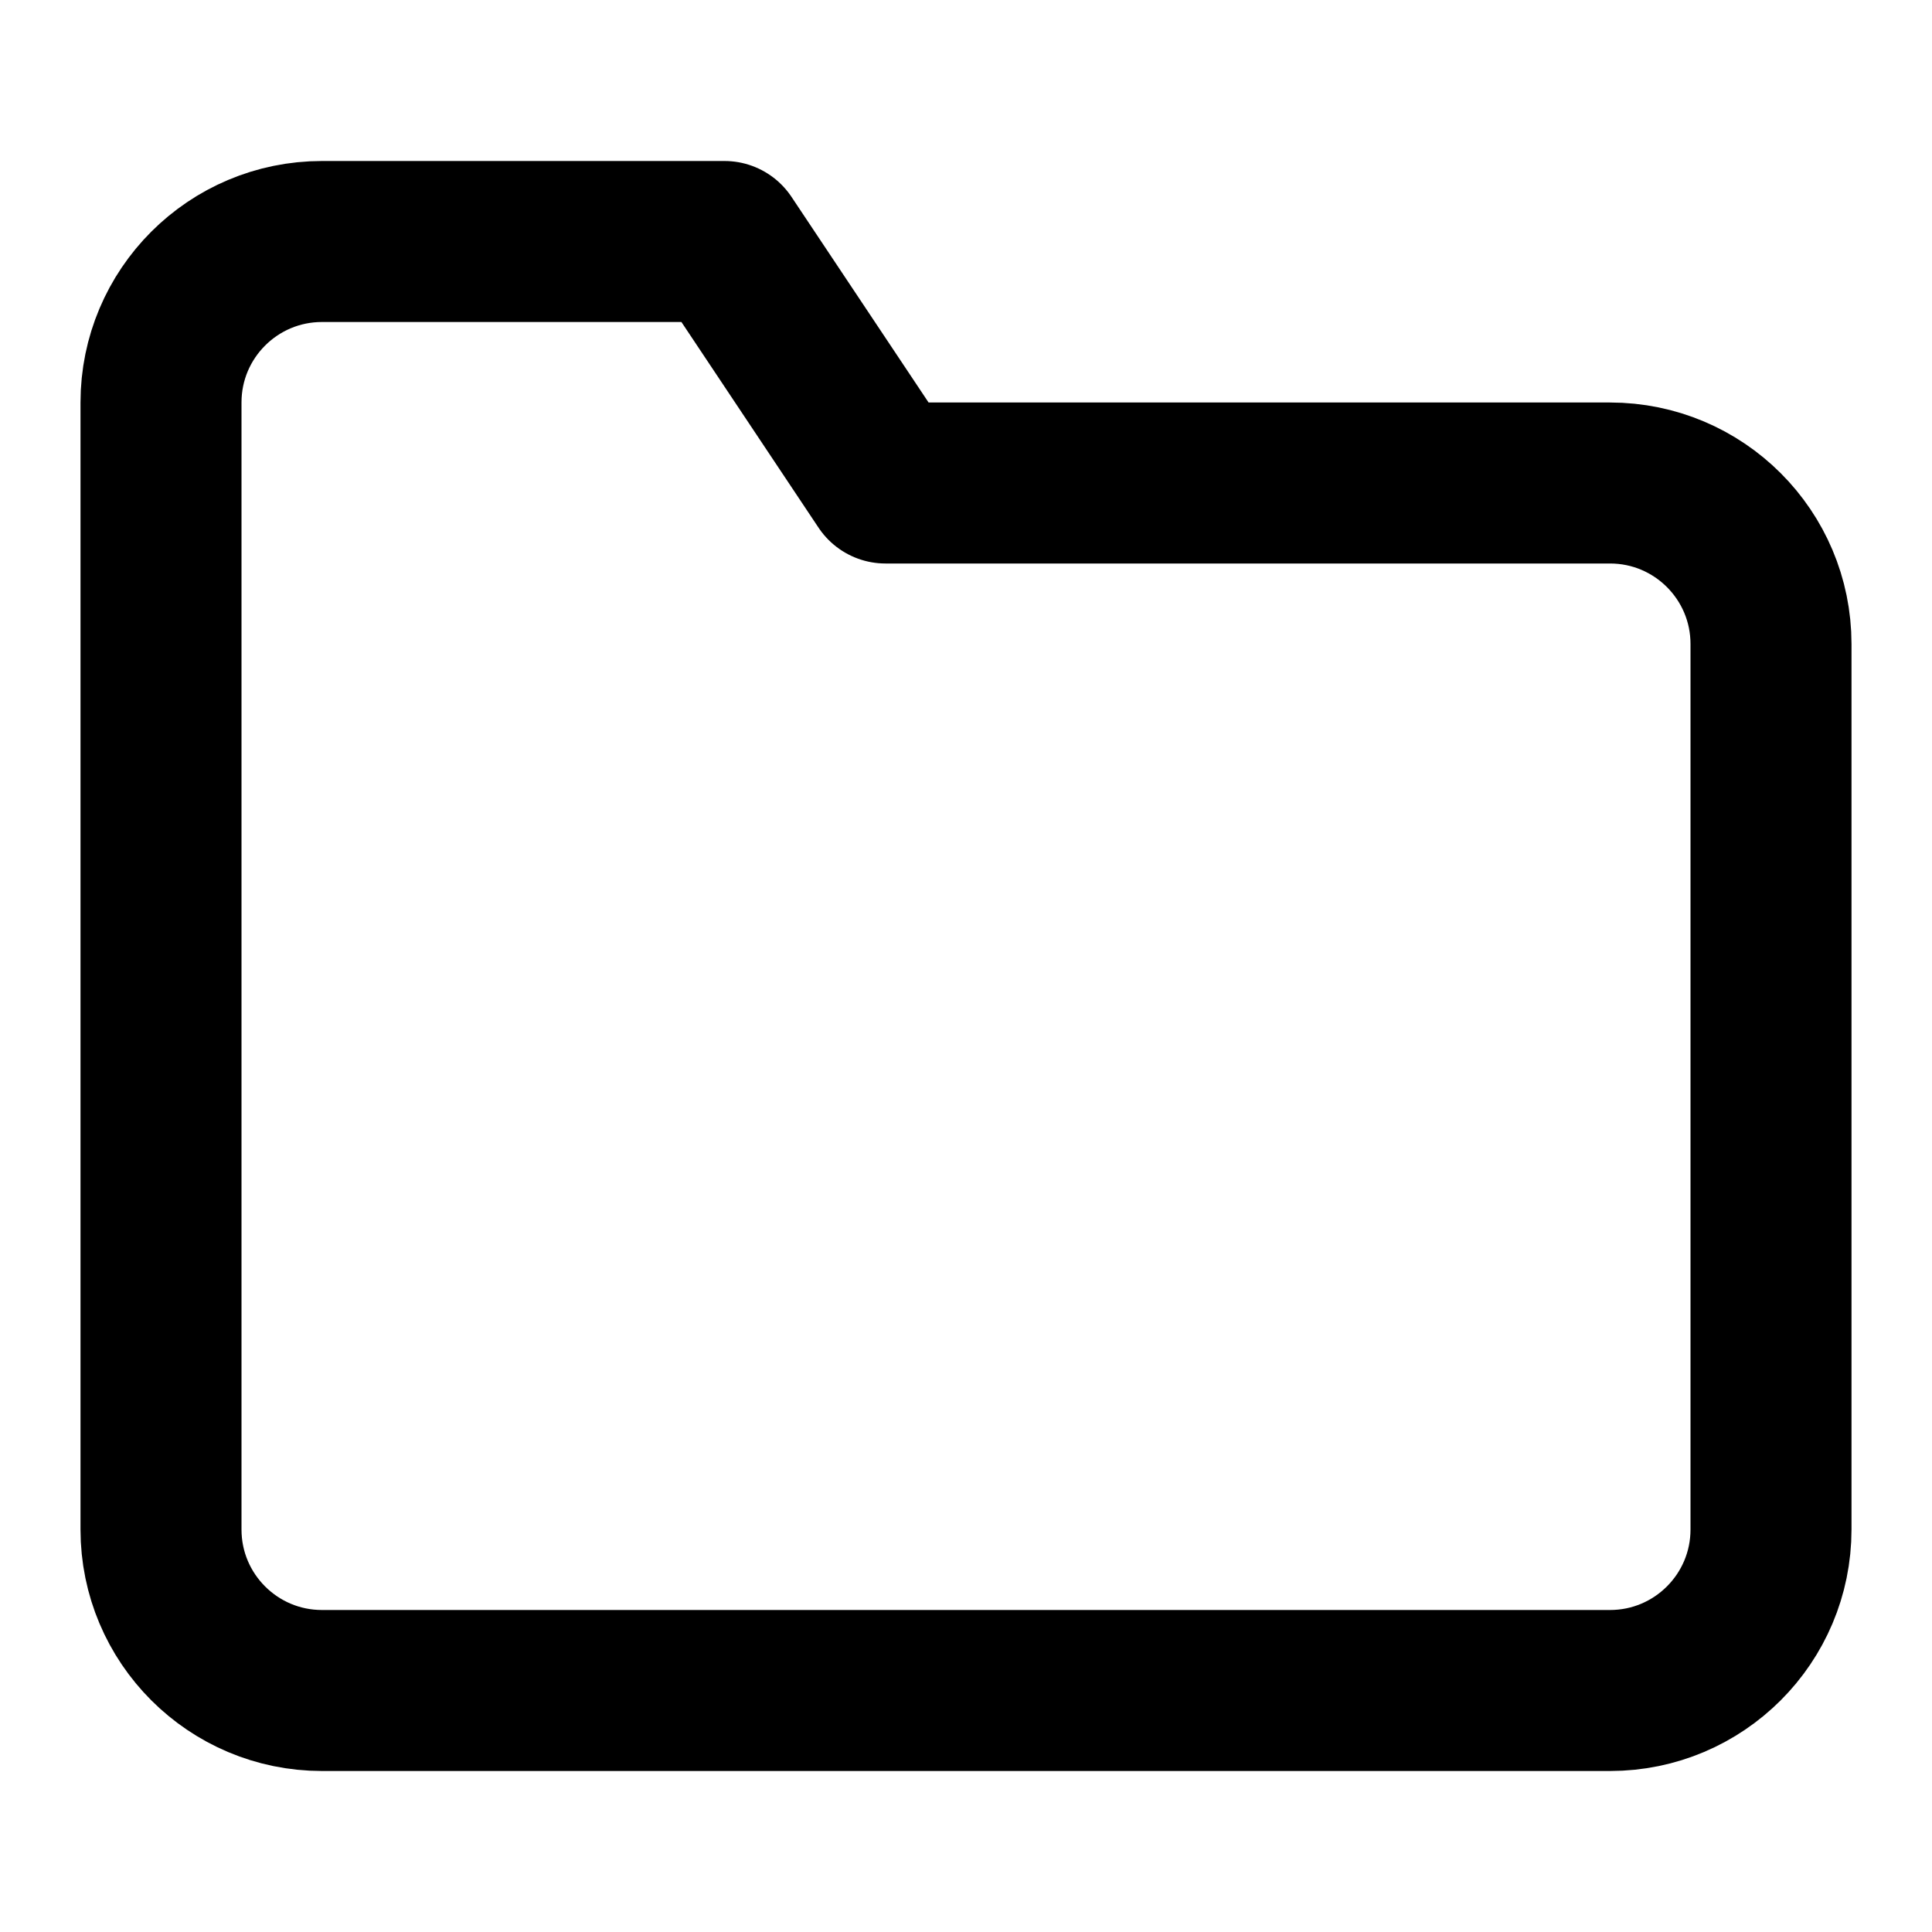
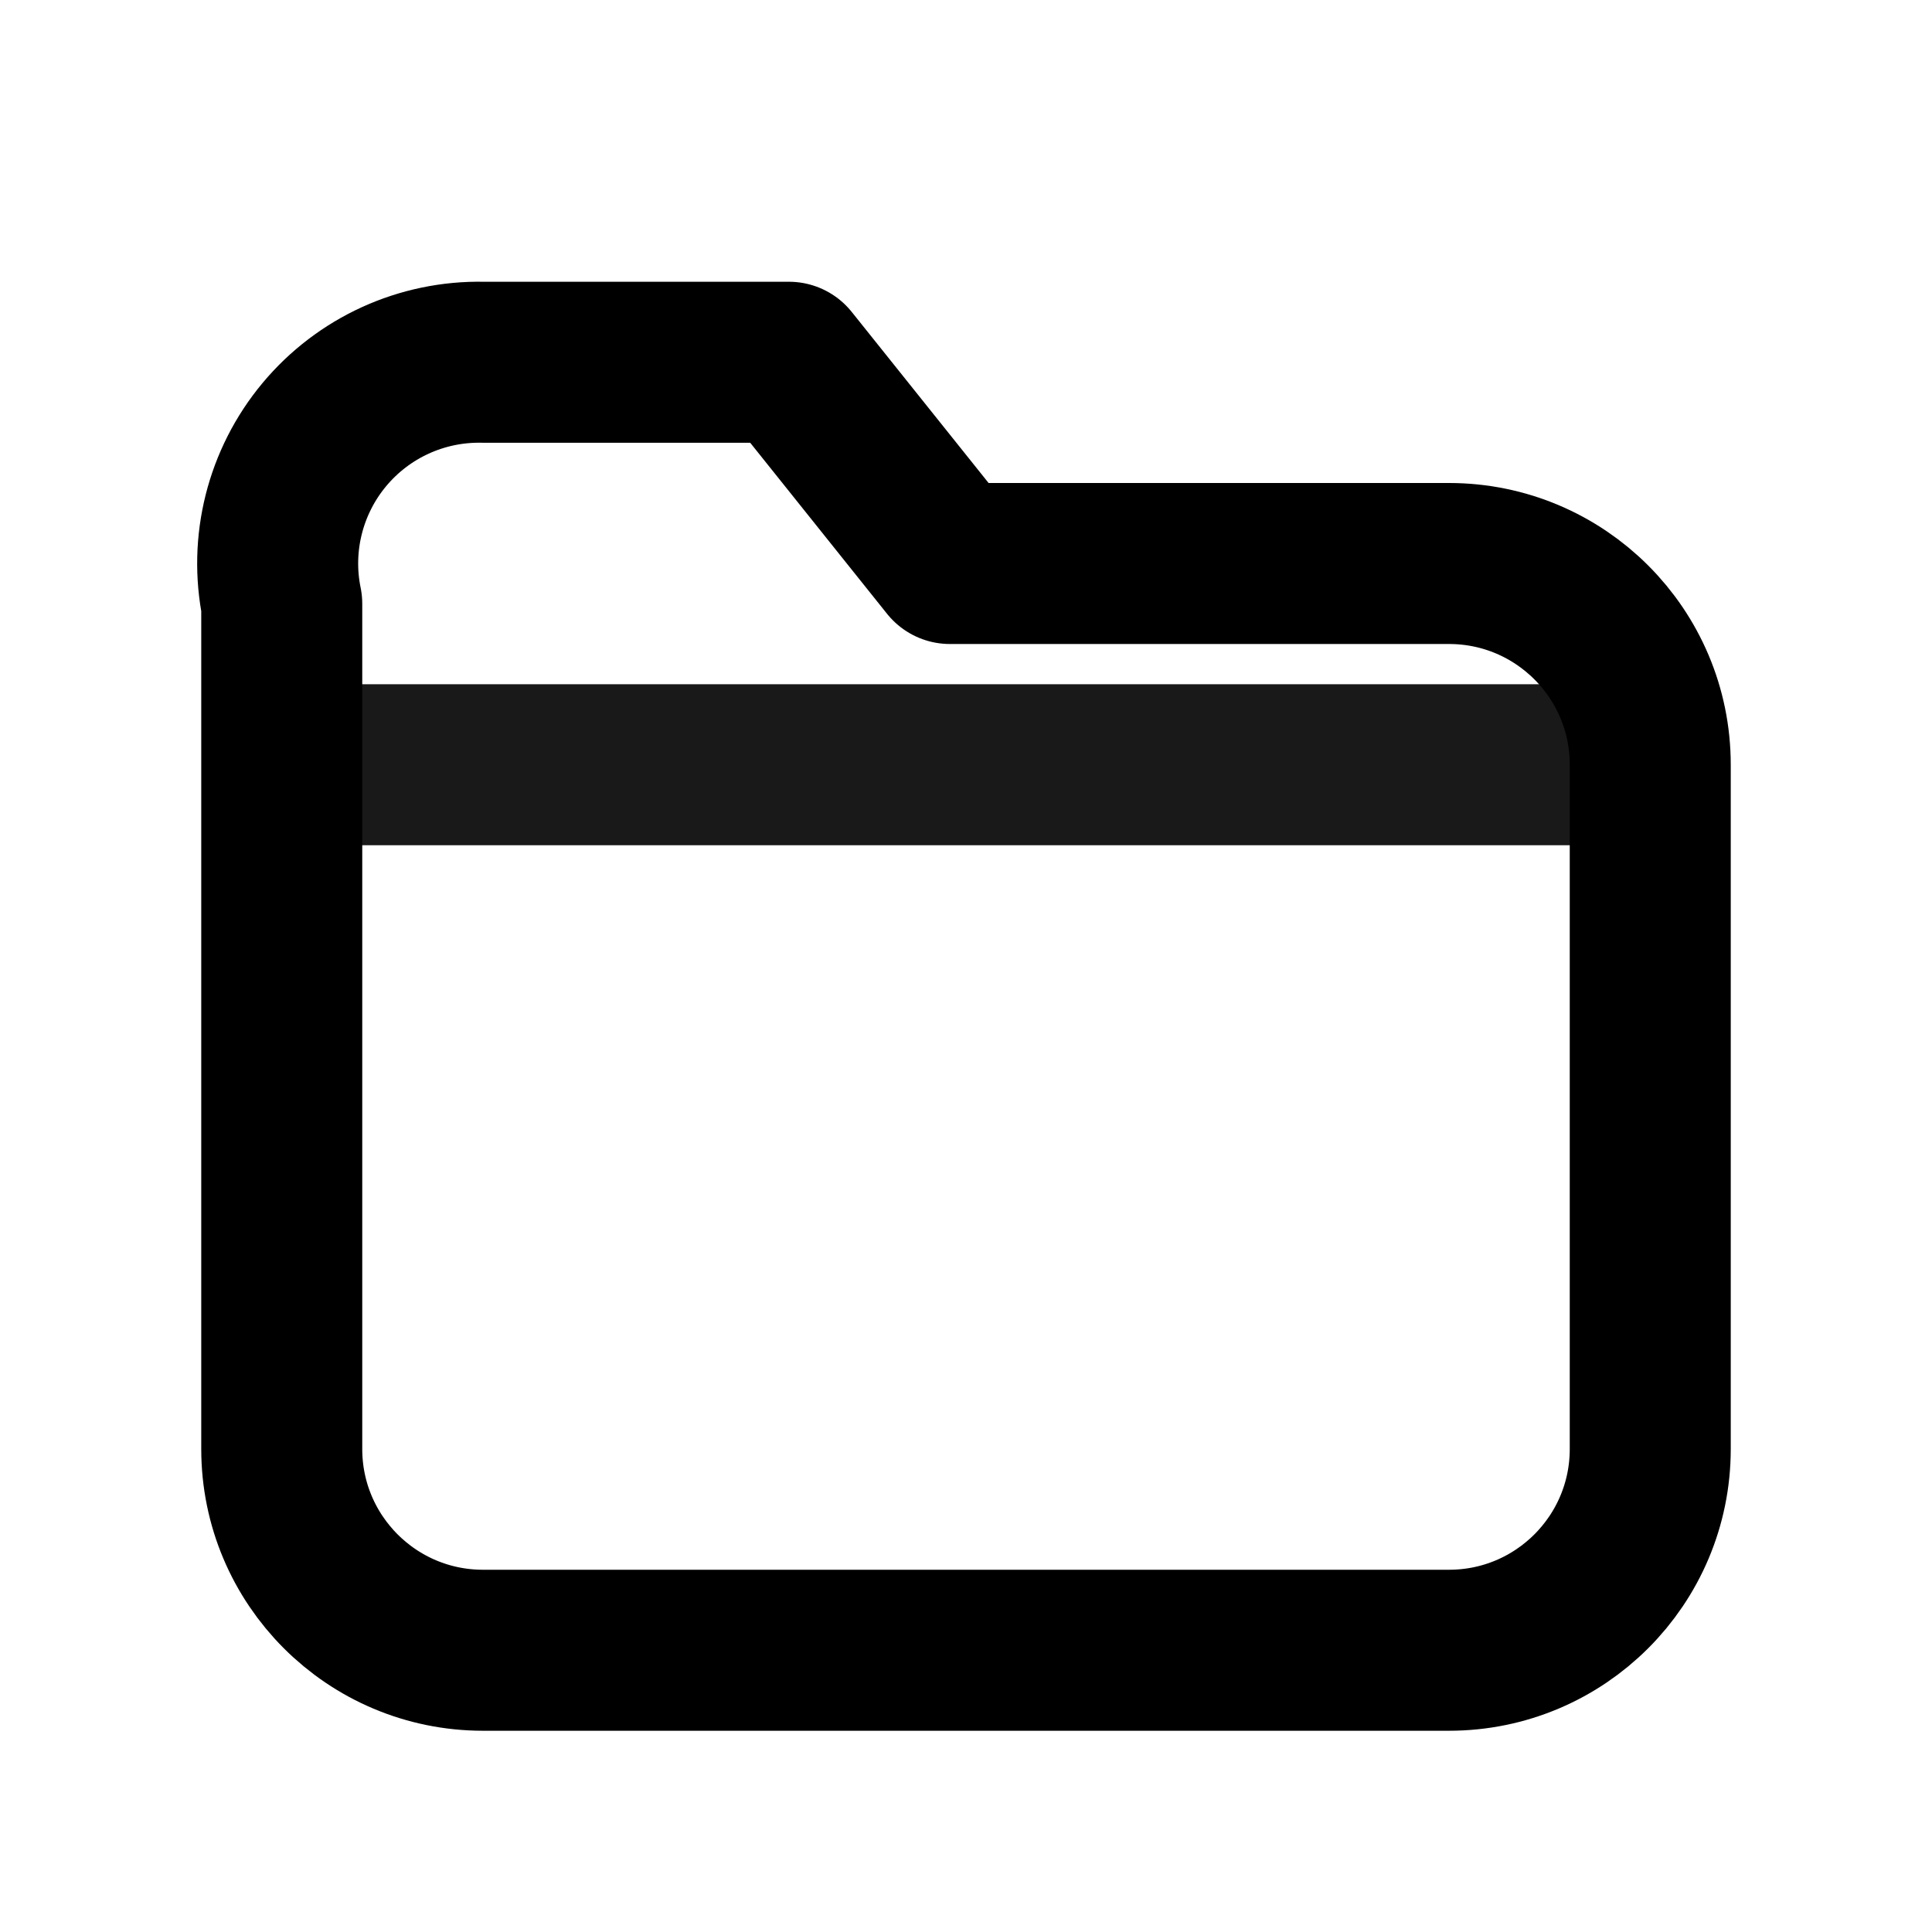
- <svg xmlns="http://www.w3.org/2000/svg" viewBox="0 0 24 24" fill="none" stroke="currentColor" stroke-width="2" stroke-linecap="round" stroke-linejoin="round">
-   <path d="M22 19a2 2 0 0 1-2 2H4a2 2 0 0 1-2-2V5a2 2 0 0 1 2-2h5l2 3h9a2 2 0 0 1 2 2z" />
+ <svg xmlns="http://www.w3.org/2000/svg" width="24" height="24" viewBox="0 0 24 24" fill="none" stroke="currentColor" stroke-width="2" stroke-linecap="round" stroke-linejoin="round" preserveAspectRatio="xMidYMid meet">
+   <path d="M3.5 7.5V18a2.5 2.5 0 0 0 2.5 2.5h12a2.5 2.5 0 0 0 2.5-2.5V9.5A2.5 2.5 0 0 0 18 7h-6.2l-2-2.5H6A2.5 2.5 0 0 0 3.5 7.5Z" />
+   <path d="M4 9.5h16" opacity="0.9" />
</svg>
